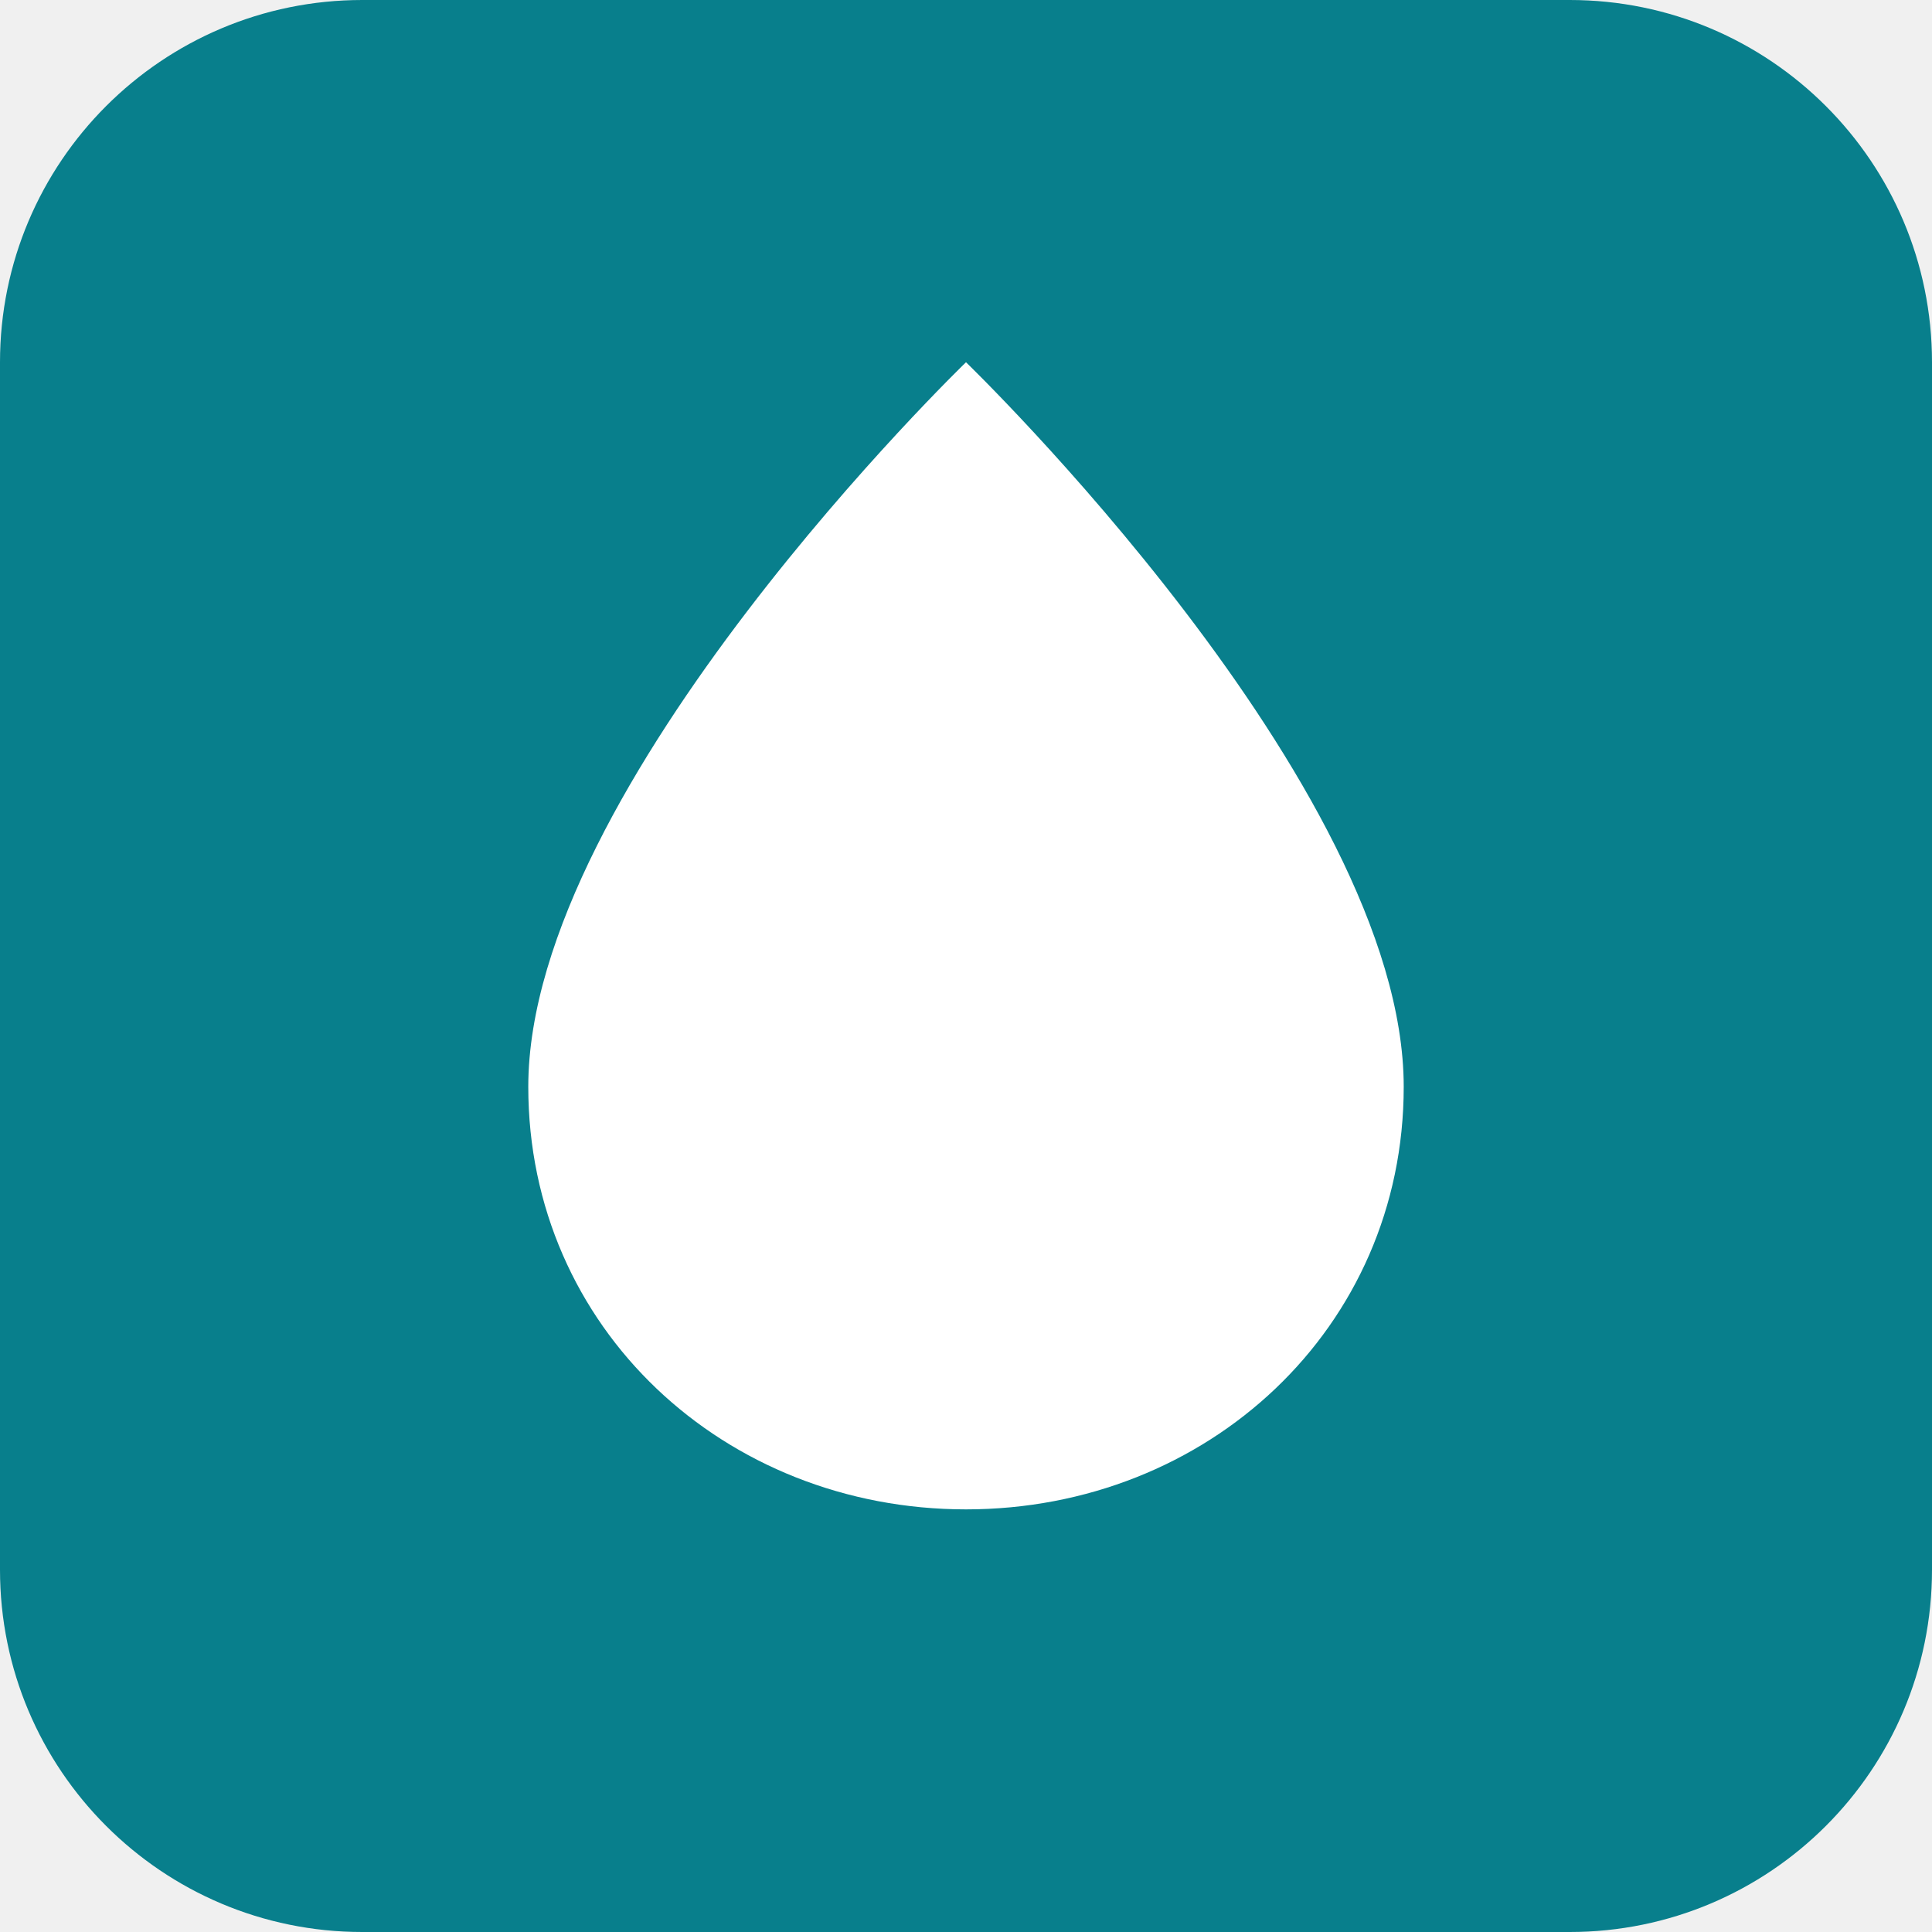
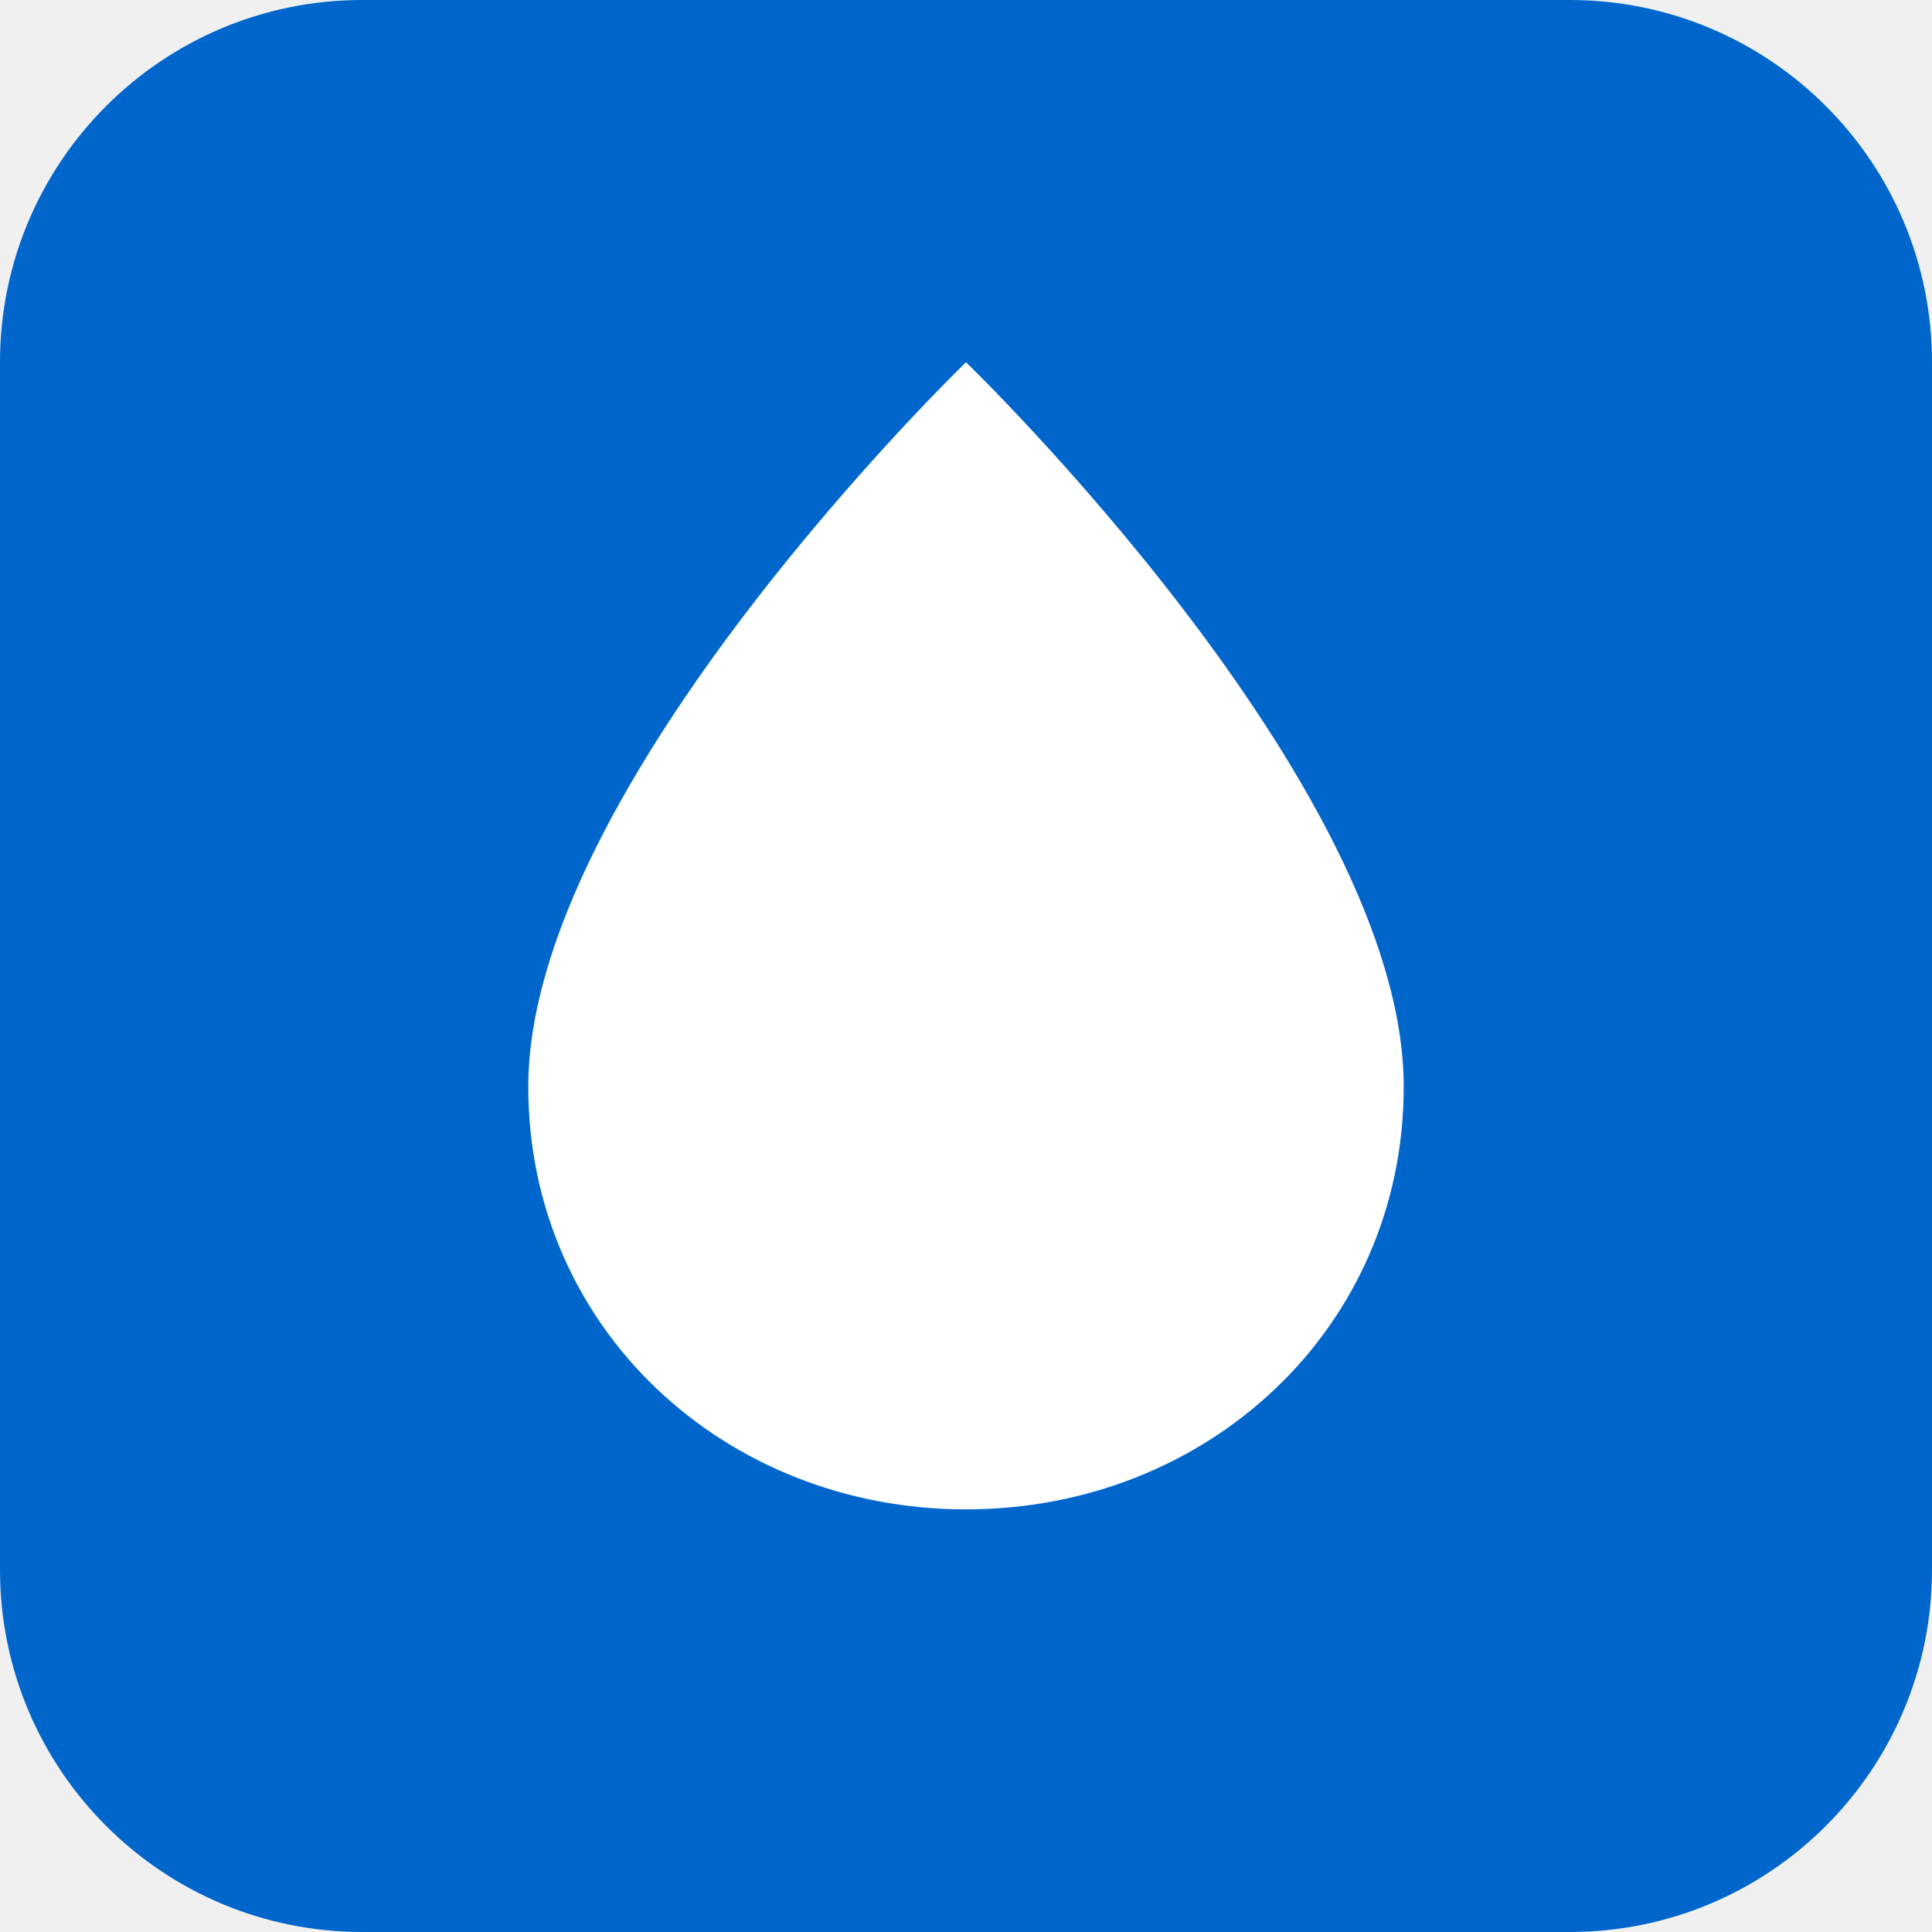
<svg xmlns="http://www.w3.org/2000/svg" viewBox="0 0 512 512" fill="none">
-   <rect width="512" height="512" rx="96" fill="#087f8c" />
+   <rect width="512" height="512" rx="96" fill="#0066cc" />
  <path d="M256 96 C256 96 140 208 140 288 C140 352 192 400 256 400 C320 400 372 352 372 288 C372 208 256 96 256 96Z" fill="white" />
  <ellipse cx="216" cy="272" rx="24" ry="40" fill="white" fill-opacity="0.4" transform="rotate(-20 216 272)" />
</svg>
